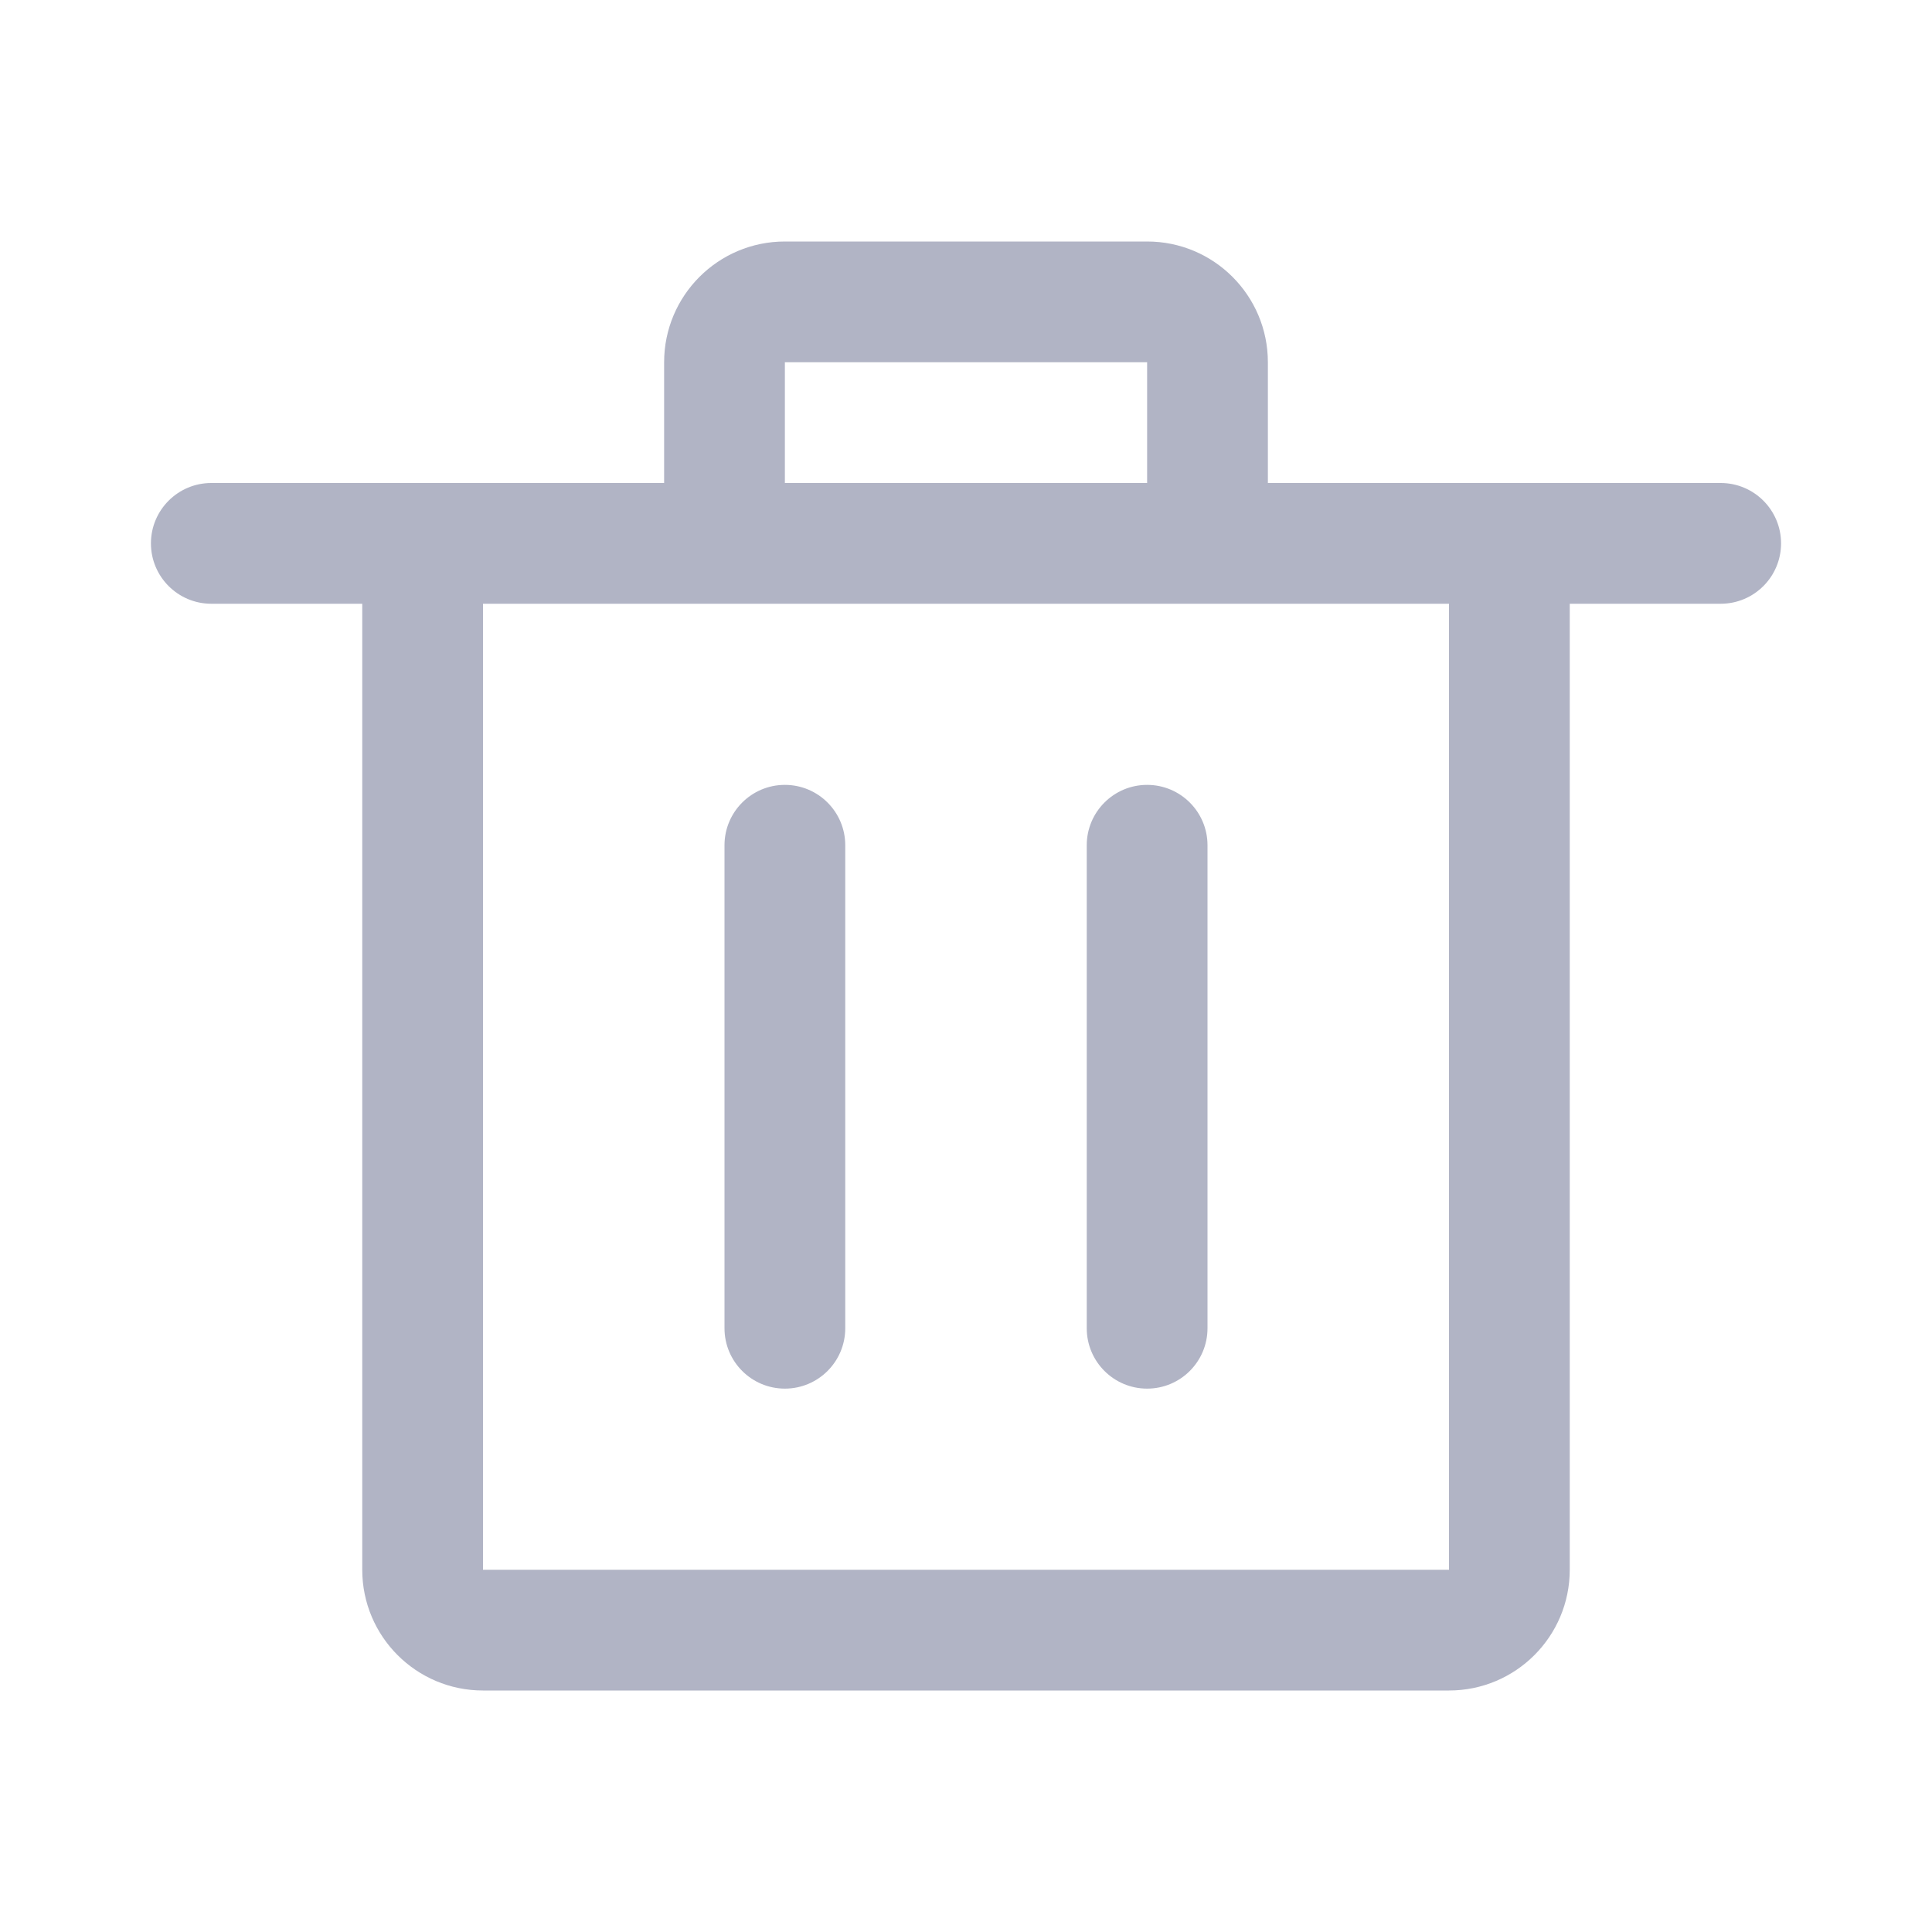
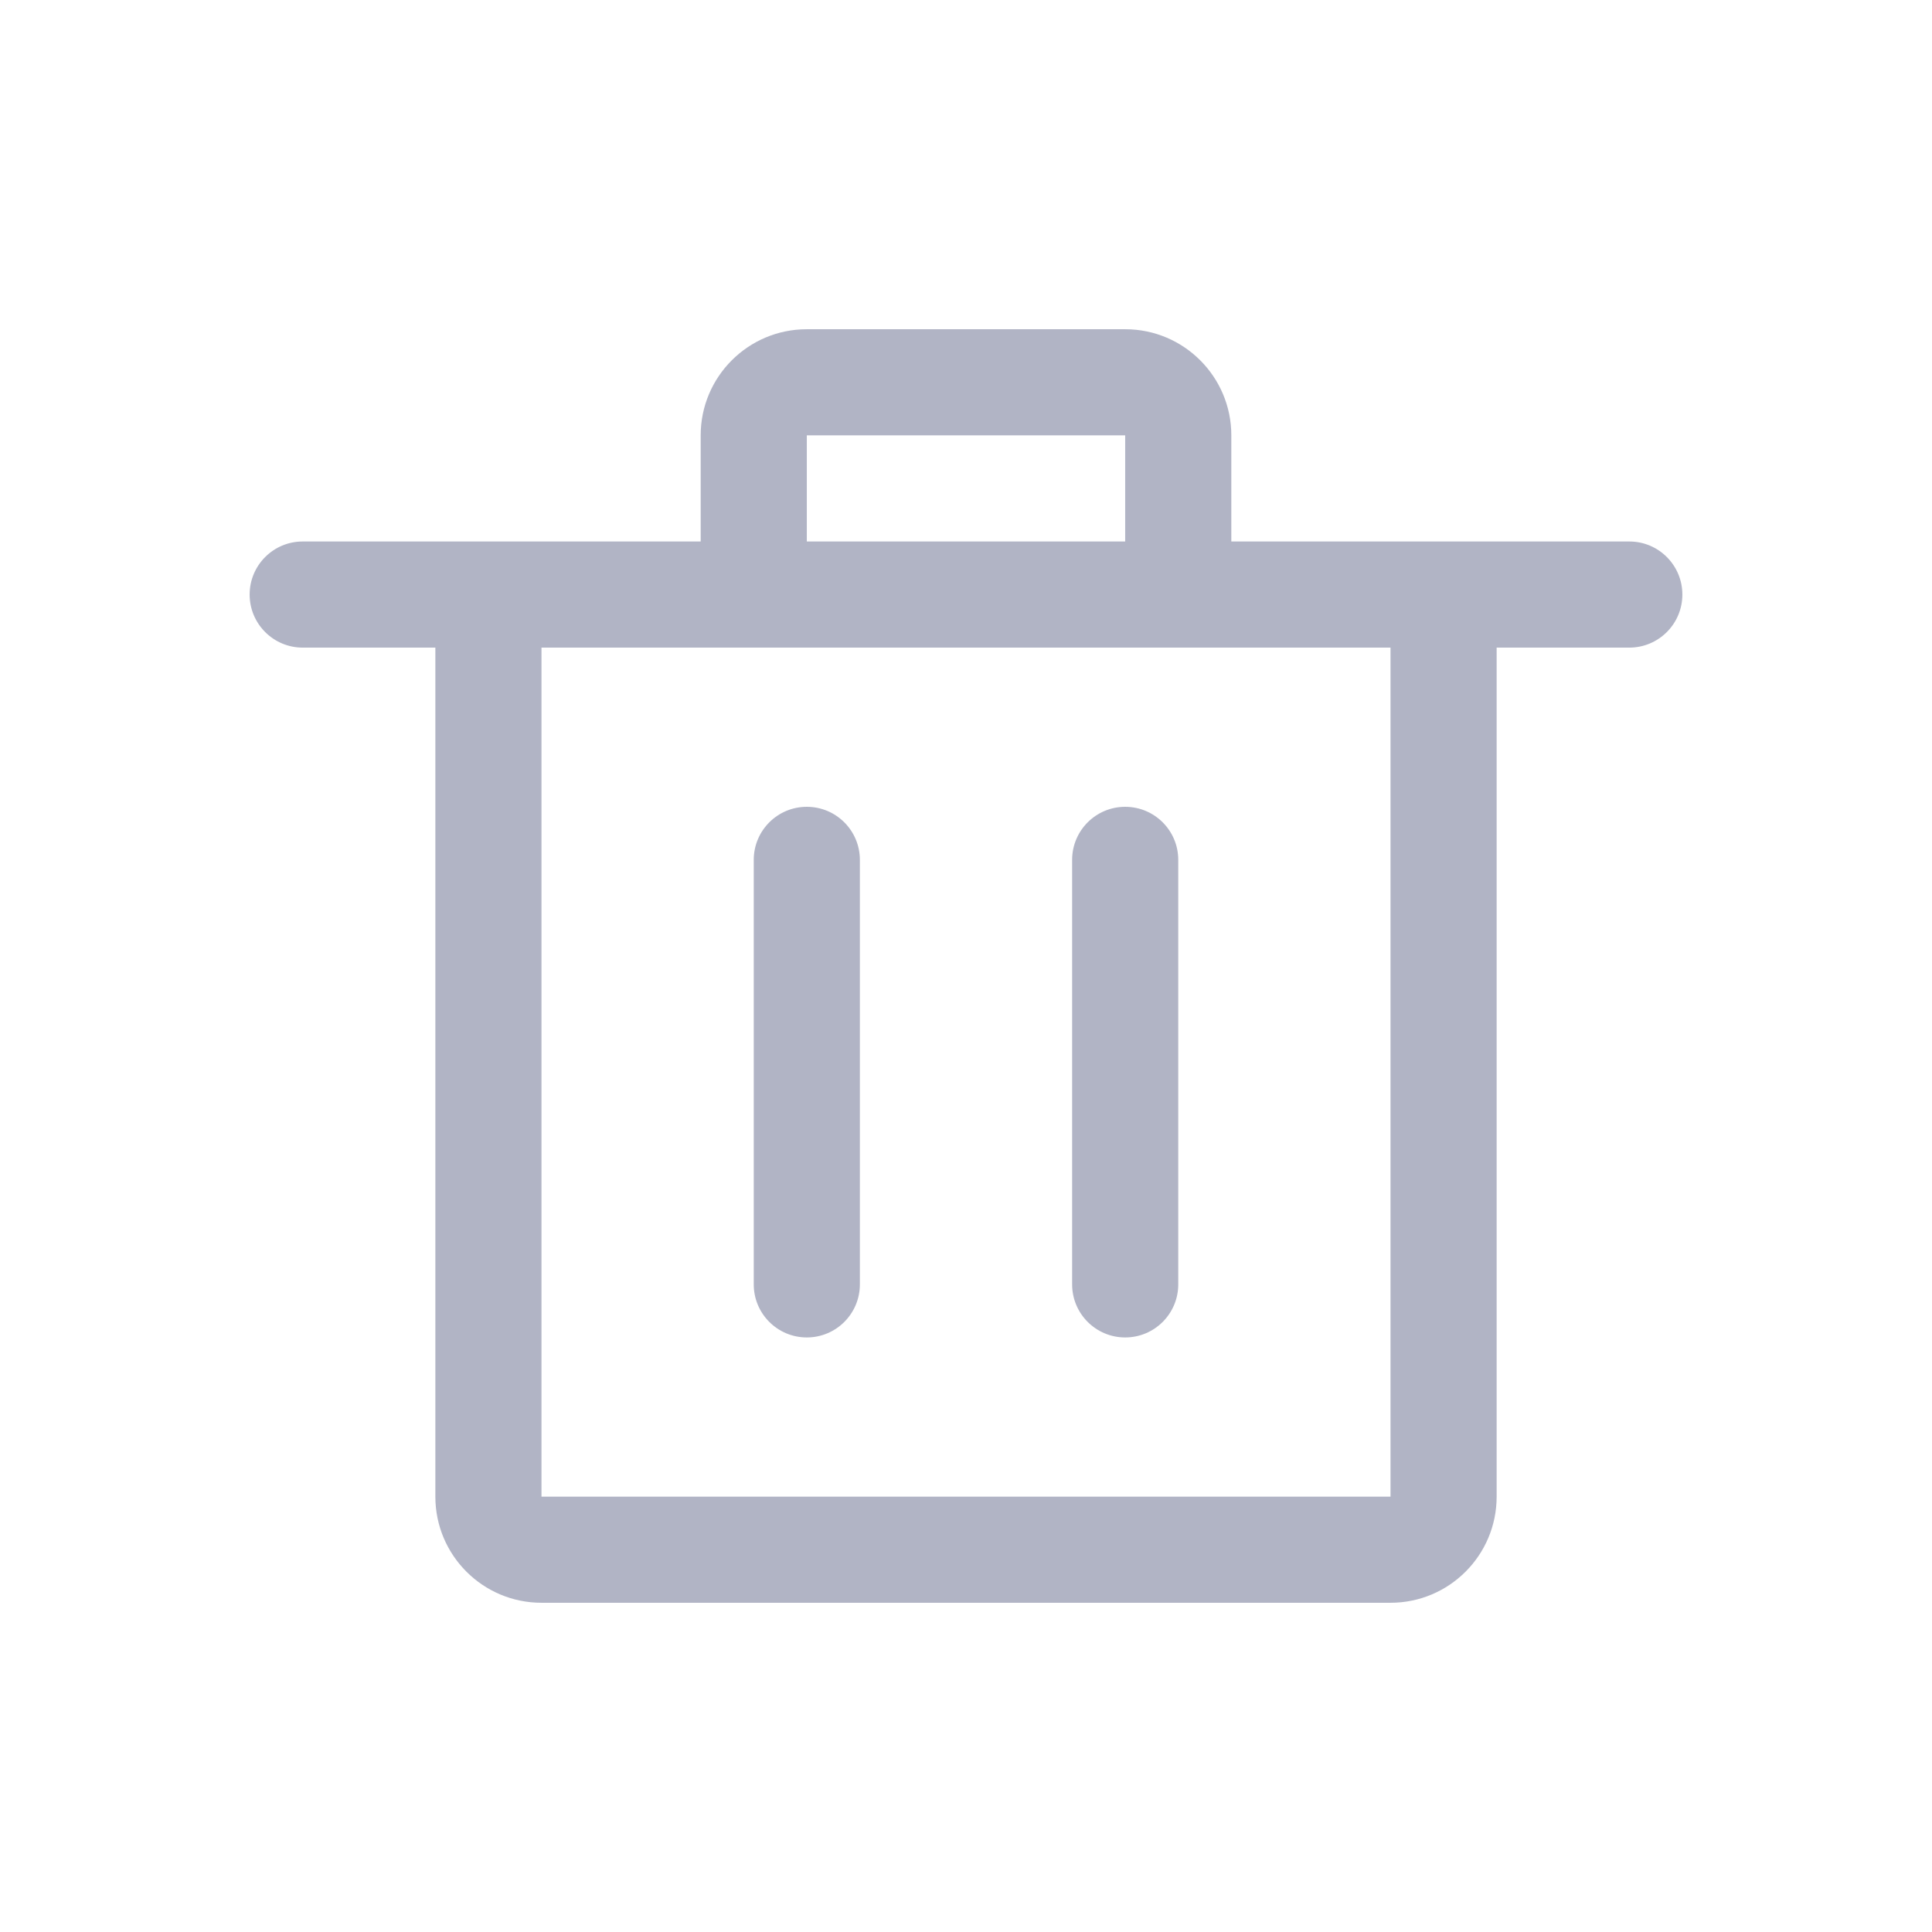
<svg xmlns="http://www.w3.org/2000/svg" class="icon" width="200px" height="200.00px" viewBox="0 0 1024 1024" version="1.1">
-   <path fill="#B1B4C5" d="M608 128a64 64 0 0 1 64 64v64h240a32 32 0 1 1 0 64h-80v512a64 64 0 0 1-64 64H256a64 64 0 0 1-64-64V320H112a32 32 0 1 1 0-64h240v-64a64 64 0 0 1 64-64h192z m160 192H256v512h512V320z m-352 96a32 32 0 0 1 32 32v256a32 32 0 1 1-64 0V448a32 32 0 0 1 32-32z m192 0a32 32 0 0 1 32 32v256a32 32 0 1 1-64 0V448a32 32 0 0 1 32-32z m0-224H416v64h192v-64z" />
+   <path fill="#B1B4C5" d="M596.375 174.5a56.25 56.25 0 0 1 56.25 56.25v56.25h210.938a28.125 28.125 0 1 1 0 56.25h-70.312v450a56.25 56.25 0 0 1-56.25 56.25H287a56.25 56.25 0 0 1-56.25-56.25V343.25H160.438a28.125 28.125 0 1 1 0-56.25h210.938v-56.25a56.25 56.25 0 0 1 56.25-56.25h168.75z m140.625 168.75H287v450h450V343.25z m-309.375 84.375a28.125 28.125 0 0 1 28.125 28.125v225a28.125 28.125 0 1 1-56.25 0V455.75a28.125 28.125 0 0 1 28.125-28.125z m168.75 0a28.125 28.125 0 0 1 28.125 28.125v225a28.125 28.125 0 1 1-56.25 0V455.75a28.125 28.125 0 0 1 28.125-28.125z m0-196.875H427.625v56.25h168.75v-56.25z" />
</svg>
